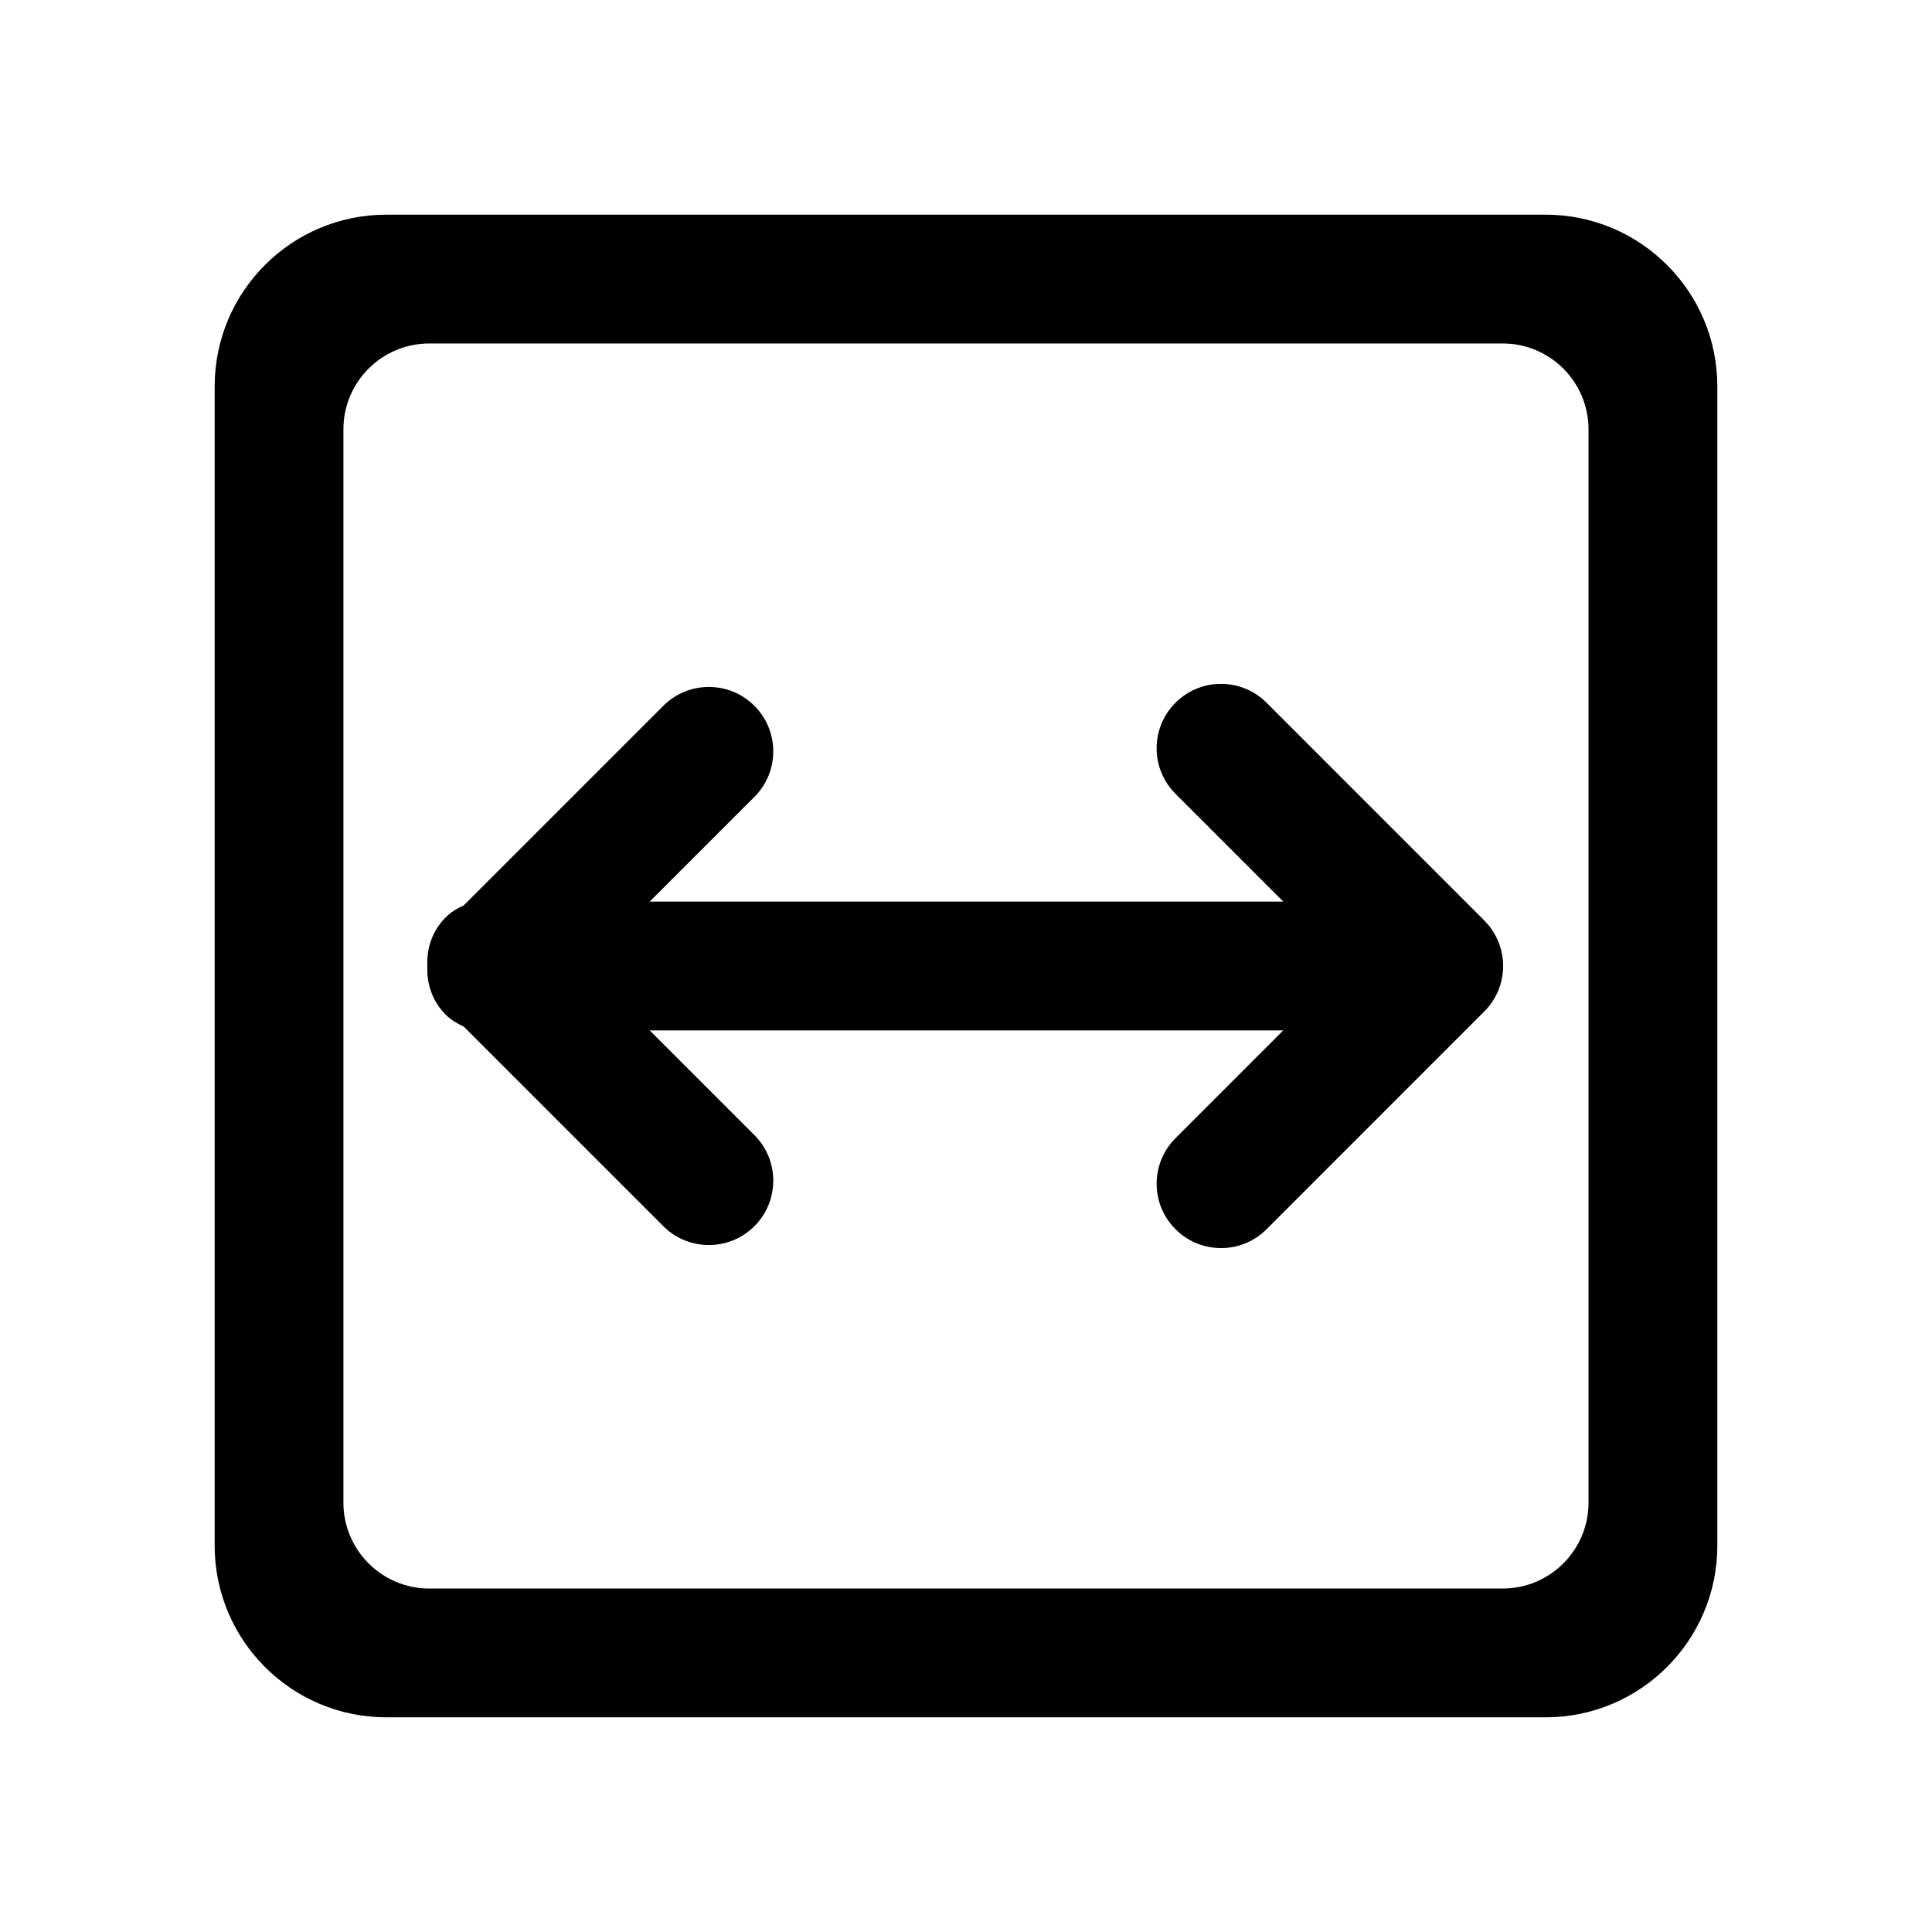
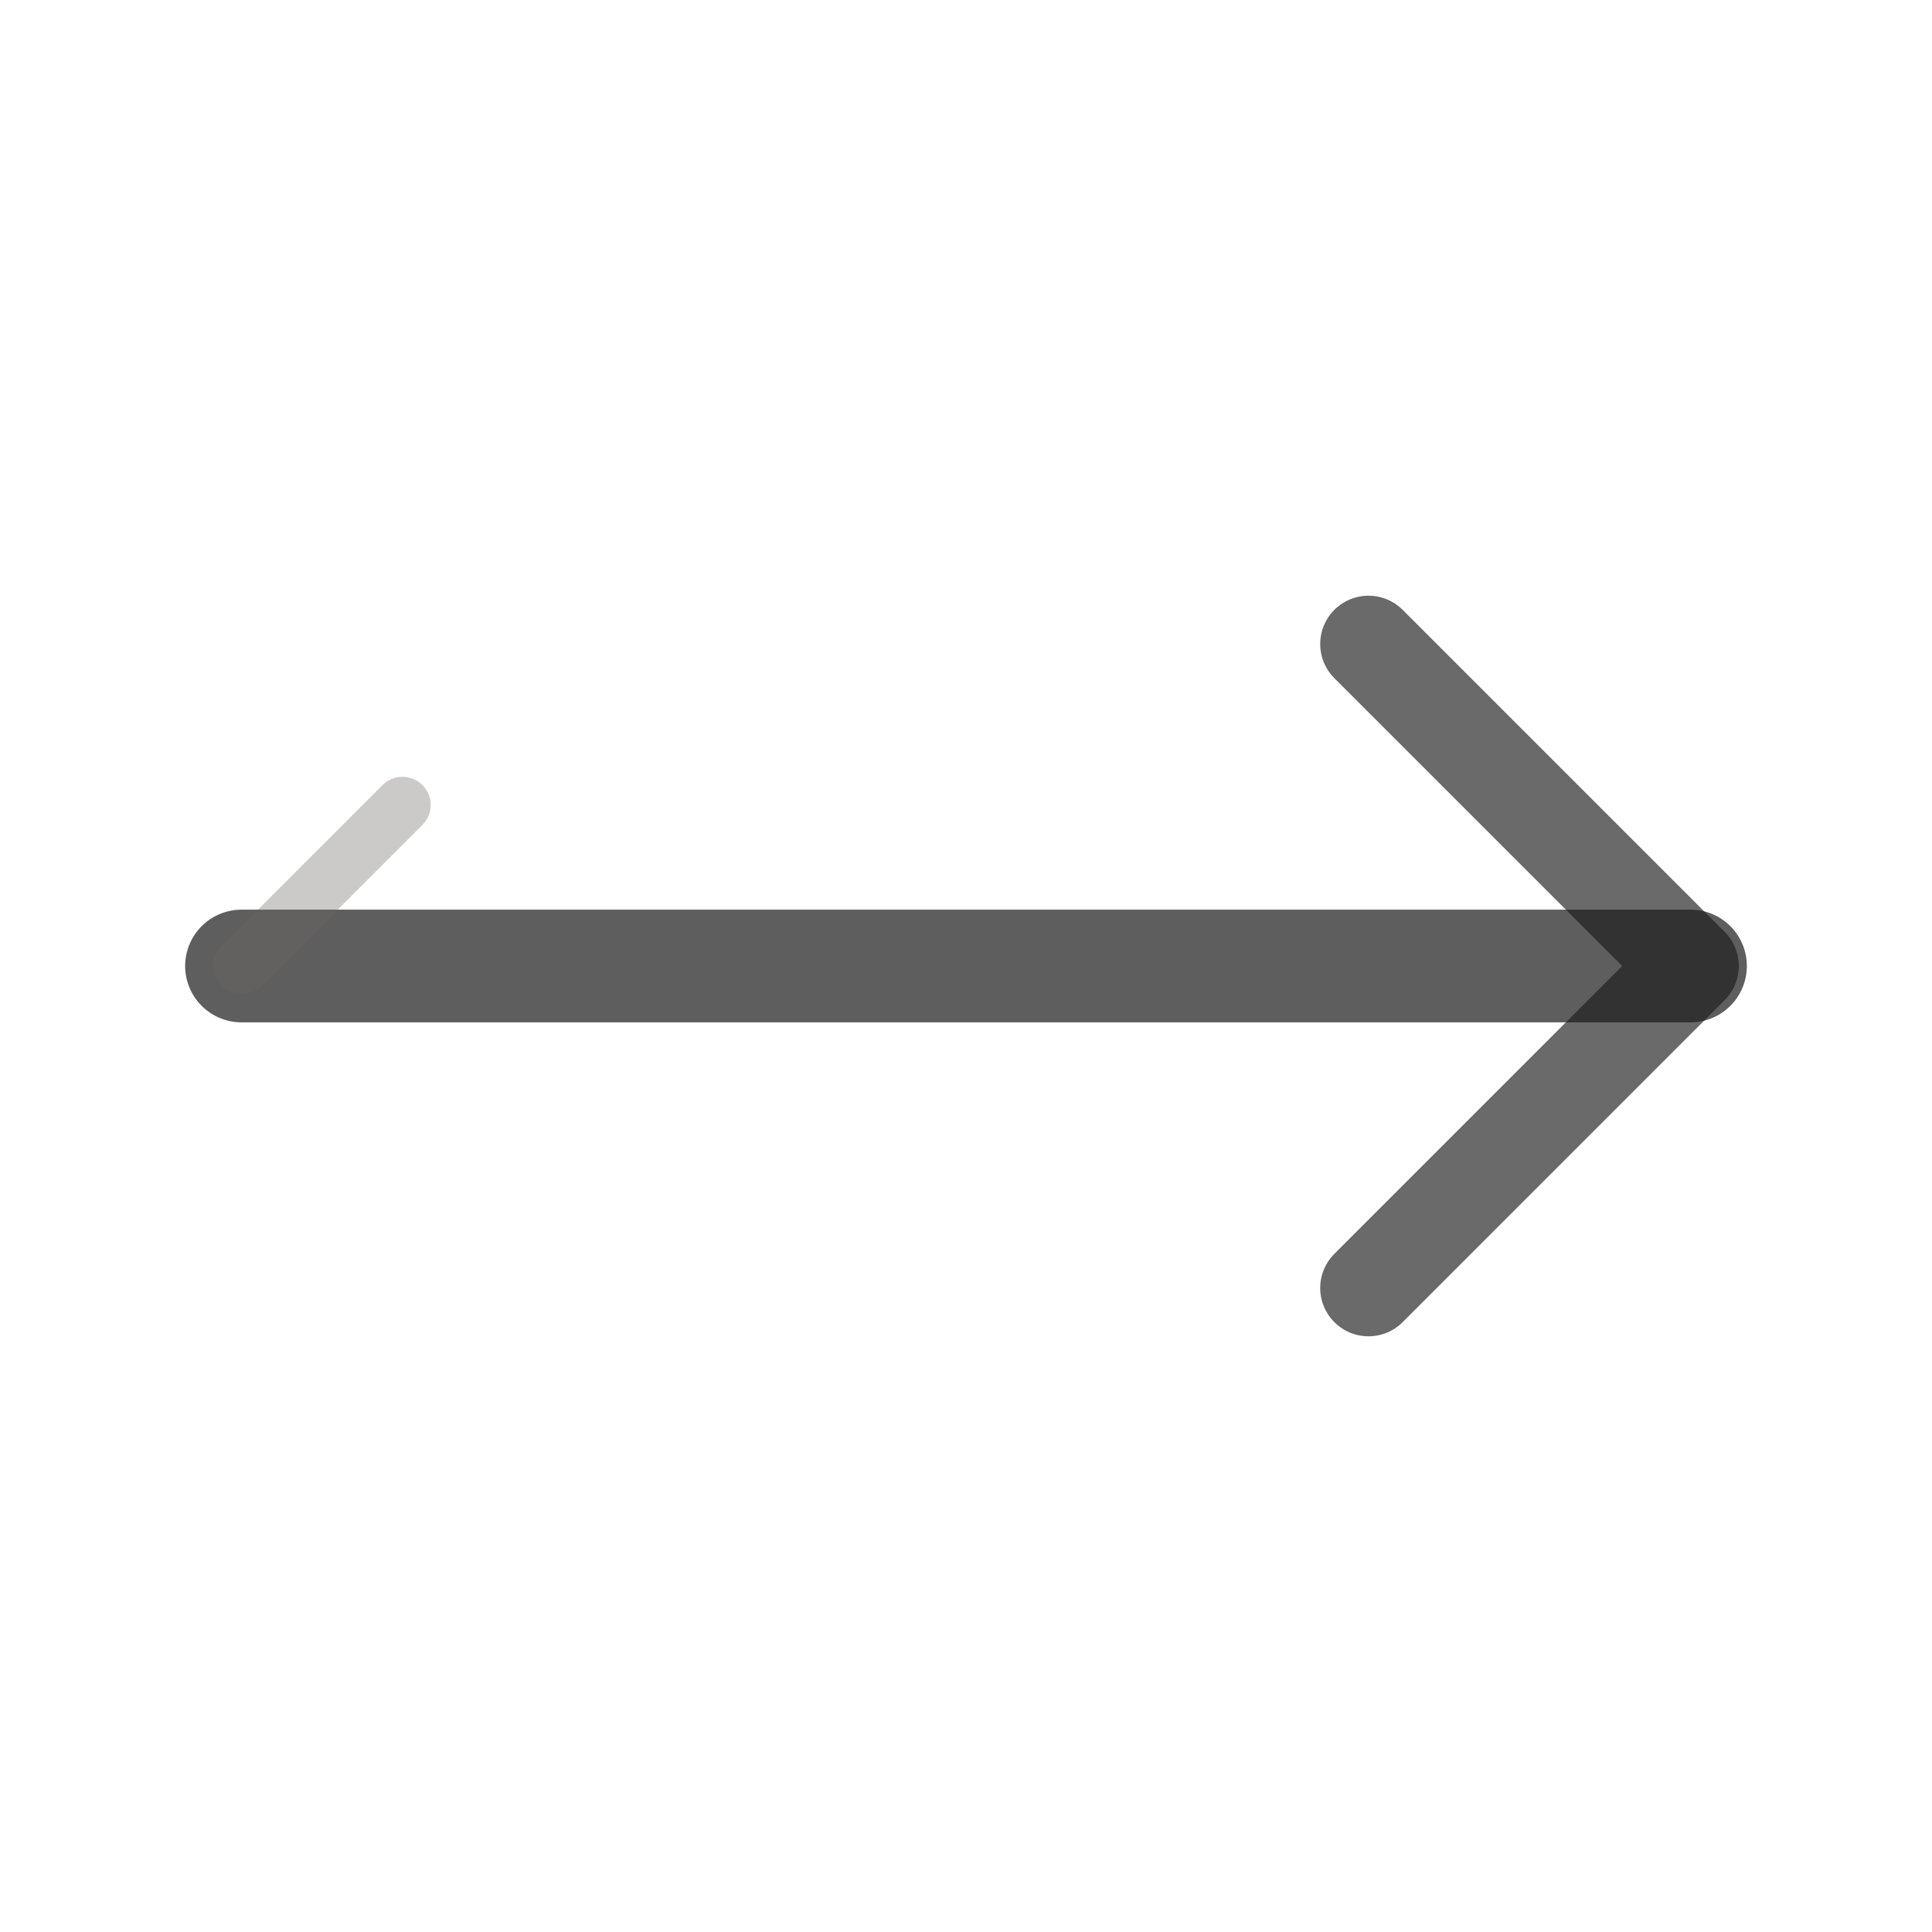
- <svg xmlns="http://www.w3.org/2000/svg" t="1748421379773" class="icon" viewBox="0 0 1024 1024" version="1.1" p-id="7001" width="128" height="128">
-   <path d="M113.777 819.198 113.777 204.8c0-50.267 40.75-91.022 91.02-91.022l614.376 0c50.29 0 91.045 40.755 91.045 91.022l0 614.398c0 50.27-40.755 91.02-91.045 91.02L204.797 910.218C154.527 910.218 113.777 869.468 113.777 819.198zM796.438 841.953c25.125 0 45.51-20.385 45.51-45.51L841.948 227.554c0-25.122-20.385-45.51-45.505-45.51L227.552 182.044c-25.125 0-45.535 20.387-45.535 45.51l0 568.889c0 25.125 20.39 45.51 45.535 45.51L796.438 841.953zM623.043 603.269l57.115-57.14L344.357 546.129l55.5 55.505c13.31 13.335 13.335 34.93 0 48.265-13.335 13.33-34.95 13.33-48.29 0l-105.765-105.77c-3.415-1.615-6.78-3.525-9.625-6.37-7.08-7.1-10.1-16.475-9.67-25.76-0.46-9.262 2.59-18.66 9.69-25.76 2.85-2.842 6.15-4.8 9.58-6.348l105.79-105.79c13.34-13.335 34.955-13.335 48.29 0 13.31 13.332 13.335 34.927 0 48.262l-55.5 55.502 335.802 0-57.115-57.117c-13.355-13.335-13.335-34.952 0-48.287s34.93-13.335 48.265 0l115.37 115.395c13.335 13.332 13.36 34.927 0 48.262l-115.37 115.395c-13.335 13.335-34.95 13.335-48.265 0C609.708 638.198 609.708 616.583 623.043 603.269z" fill="#000000" />
+ <svg xmlns="http://www.w3.org/2000/svg" viewBox="0 0 24 24">
+   <path d="M3 12 L21 12" stroke="#1a1a1a" stroke-width="1.4" stroke-linecap="round" opacity="0.7" />
+   <path d="M17 8 L21 12 L17 16" stroke="#1a1a1a" stroke-width="1.2" fill="none" stroke-linecap="round" stroke-linejoin="round" opacity="0.65" />
+   <path d="M3 12 L5 10" stroke="#6b6660" stroke-width="0.7" stroke-linecap="round" opacity="0.35" />
</svg>
